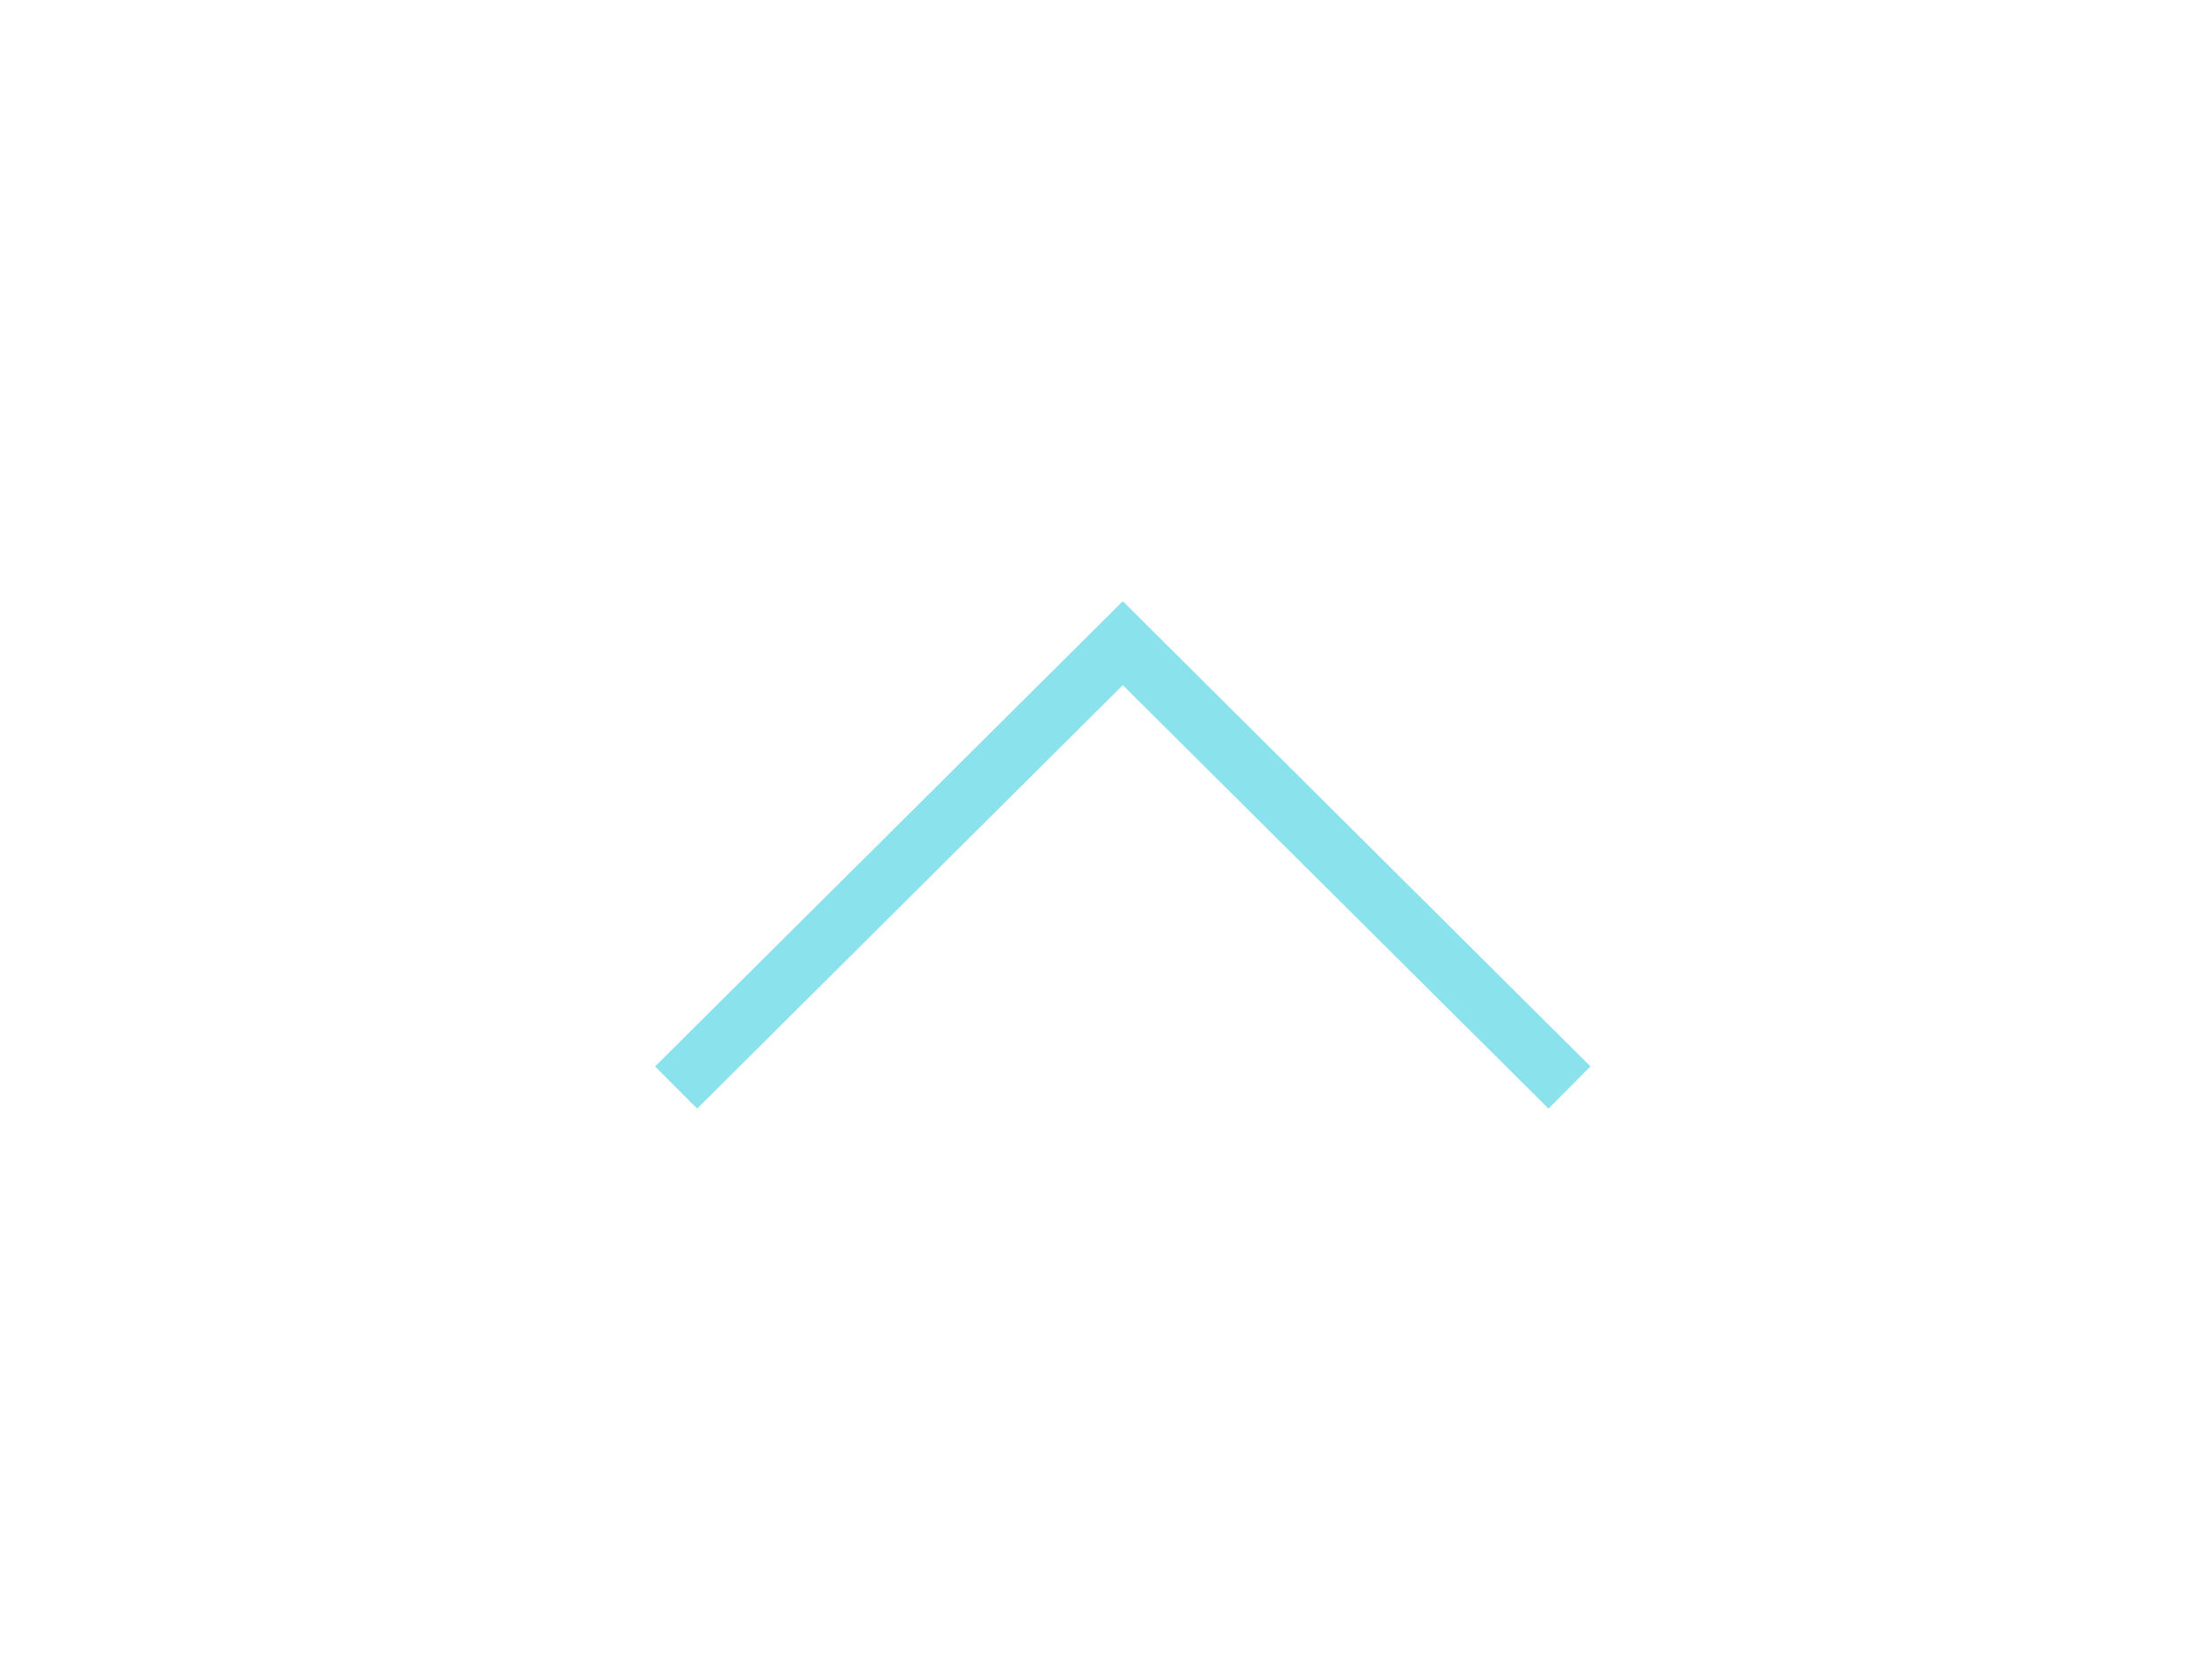
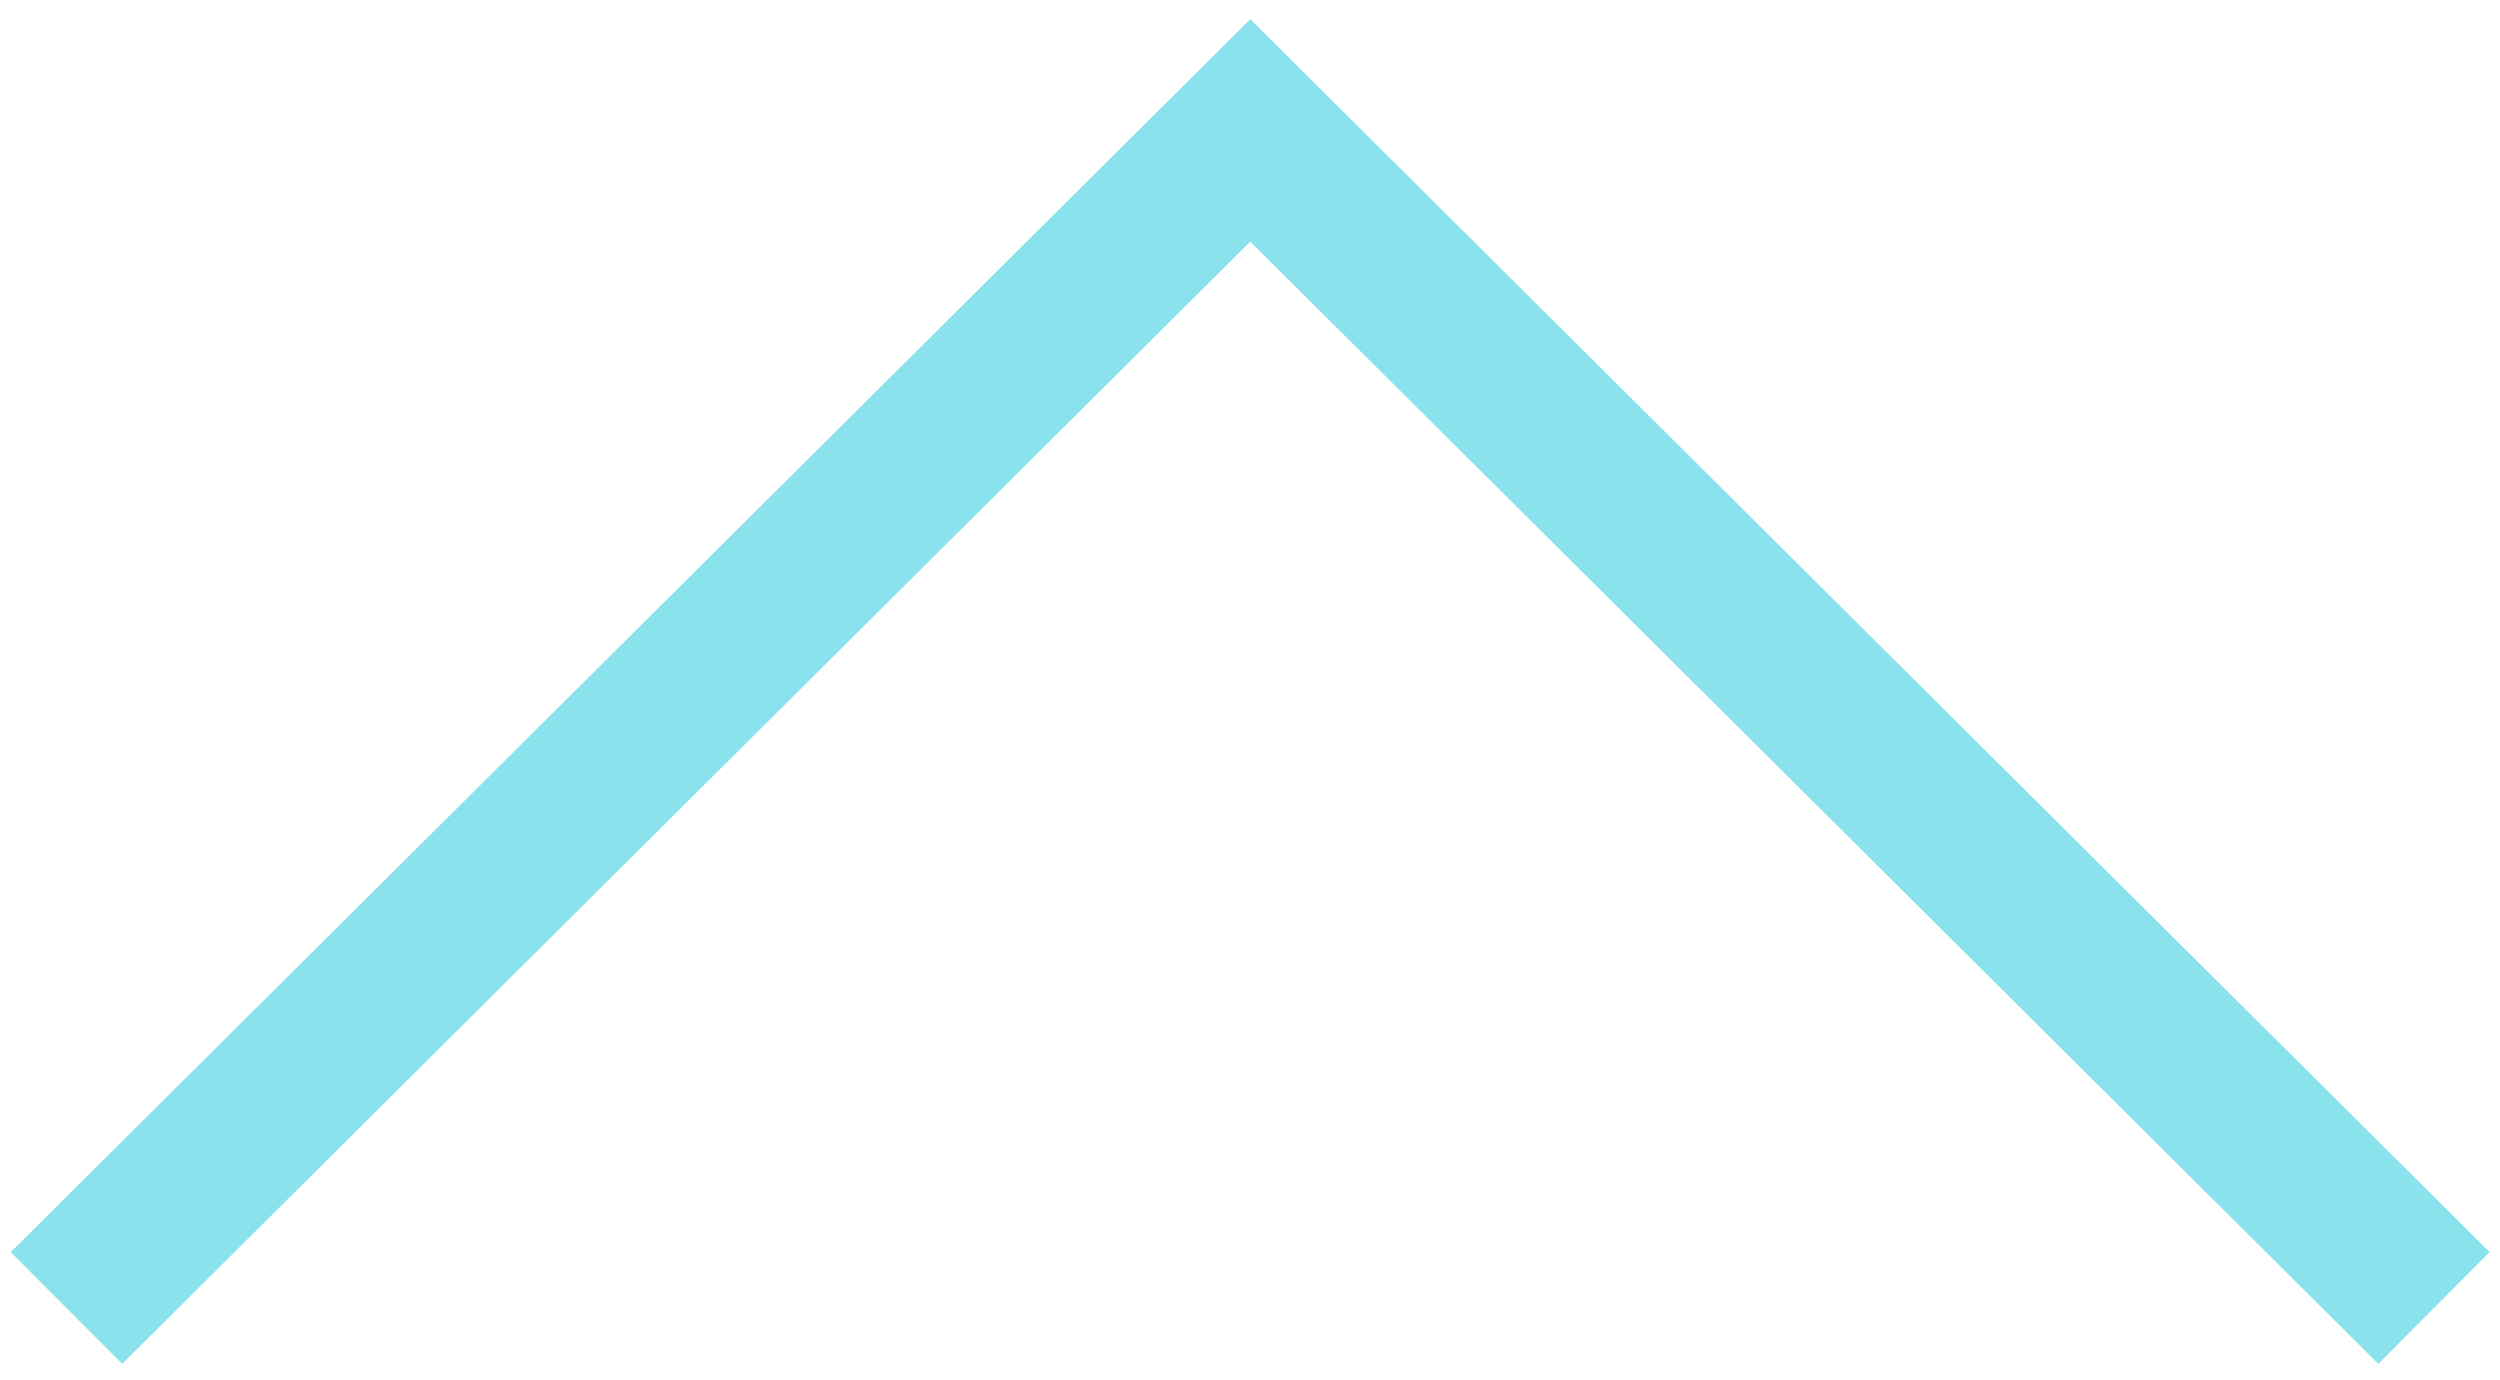
- <svg xmlns="http://www.w3.org/2000/svg" width="68" height="51" viewBox="0 0 68 51" fill="none" version="1.1" id="svg4471">
+ <svg xmlns="http://www.w3.org/2000/svg" width="29" height="16" viewBox="0 0 29 16" fill="none" version="1.1" id="svg4471">
  <defs id="defs4475" />
-   <path d="m 20.846,32.785 0.587,0.588 13.084,-13.016 13.084,13.016 0.585,-0.588 -13.669,-13.598 z" id="path4469" style="fill:none;fill-opacity:1;stroke-width:1;stroke-dasharray:none;stroke:#8ae2ec;stroke-opacity:1" />
+   <path d="M 0.832,14.526 1.419,15.114 14.503,2.098 27.587,15.114 28.172,14.526 14.503,0.928 Z" id="path4469" style="fill:none;fill-opacity:1;stroke:#8ae2ec;stroke-width:1;stroke-dasharray:none;stroke-opacity:1" />
</svg>
